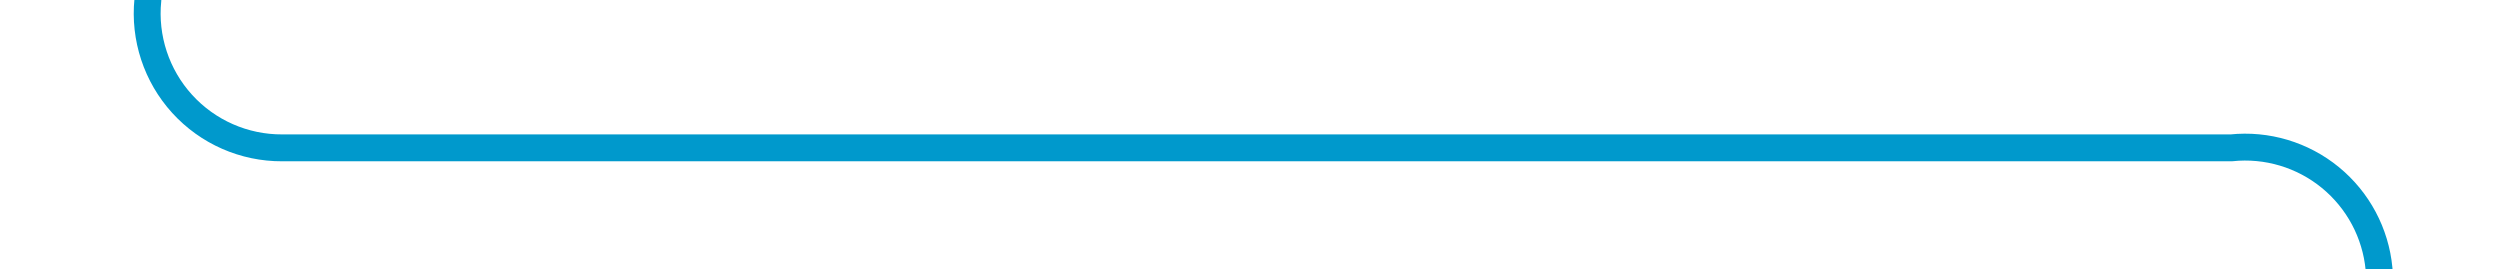
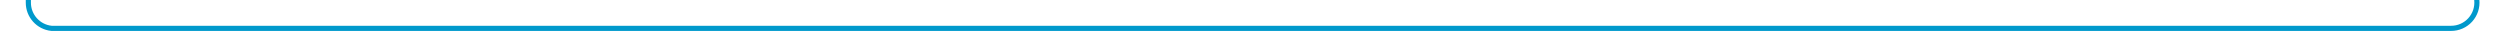
- <svg xmlns="http://www.w3.org/2000/svg" version="1.1" width="93px" height="10px" preserveAspectRatio="xMinYMid meet" viewBox="2107 723 93 8">
-   <path d="M 2112.5 637  L 2112.5 722  A 5 5 0 0 0 2117.5 727.5 L 2190 727.5  A 5 5 0 0 1 2195.5 732 L 2195.5 739  A 3 3 0 0 1 2198.5 742 A 3 3 0 0 1 2195.5 745 L 2195.5 772  " stroke-width="1" stroke-dasharray="0" stroke="rgba(0, 153, 204, 1)" fill="none" class="stroke" />
-   <path d="M 2189.2 771  L 2195.5 777  L 2201.8 771  L 2189.2 771  Z " fill-rule="nonzero" fill="rgba(0, 153, 204, 1)" stroke="none" class="fill" />
+ <svg xmlns="http://www.w3.org/2000/svg" version="1.1" width="485px" height="10px" preserveAspectRatio="xMinYMid meet" viewBox="1800 738 485 8">
+   <path d="M 2280.5 637  L 2280.5 737  A 5 5 0 0 1 2275.5 742.5 L 1810 742.5  A 5 5 0 0 1 1805.5 737.5 L 1805.5 704  " stroke-width="1" stroke-dasharray="0" stroke="rgba(0, 153, 204, 1)" fill="none" class="stroke" />
+   <path d="M 1811.8 705  L 1805.5 699  L 1799.2 705  L 1811.8 705  Z " fill-rule="nonzero" fill="rgba(0, 153, 204, 1)" stroke="none" class="fill" />
</svg>
